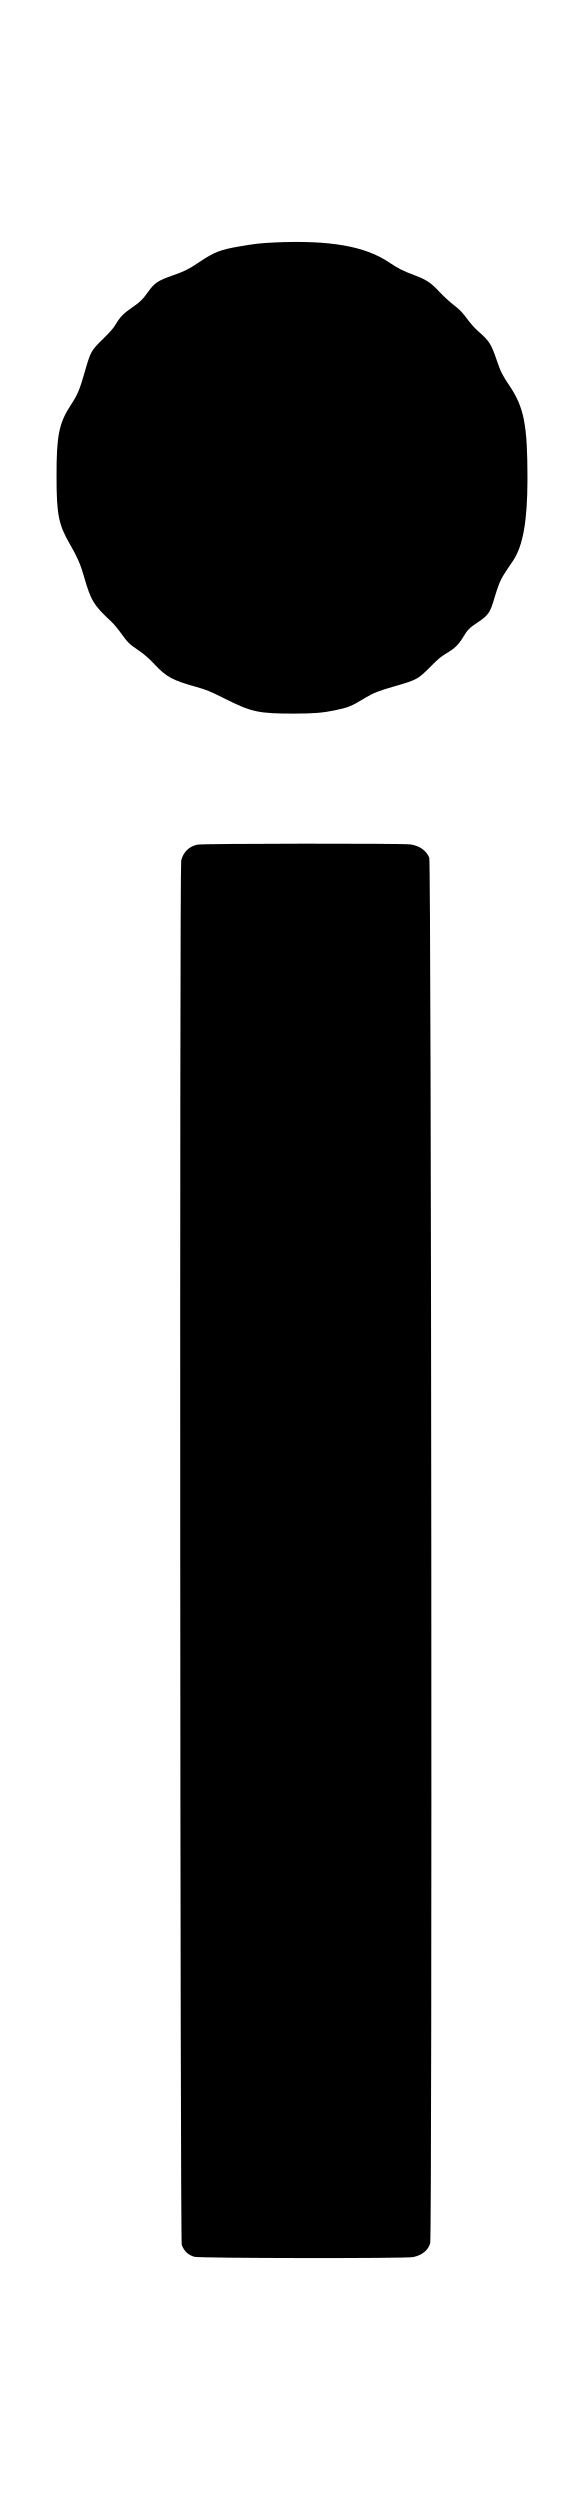
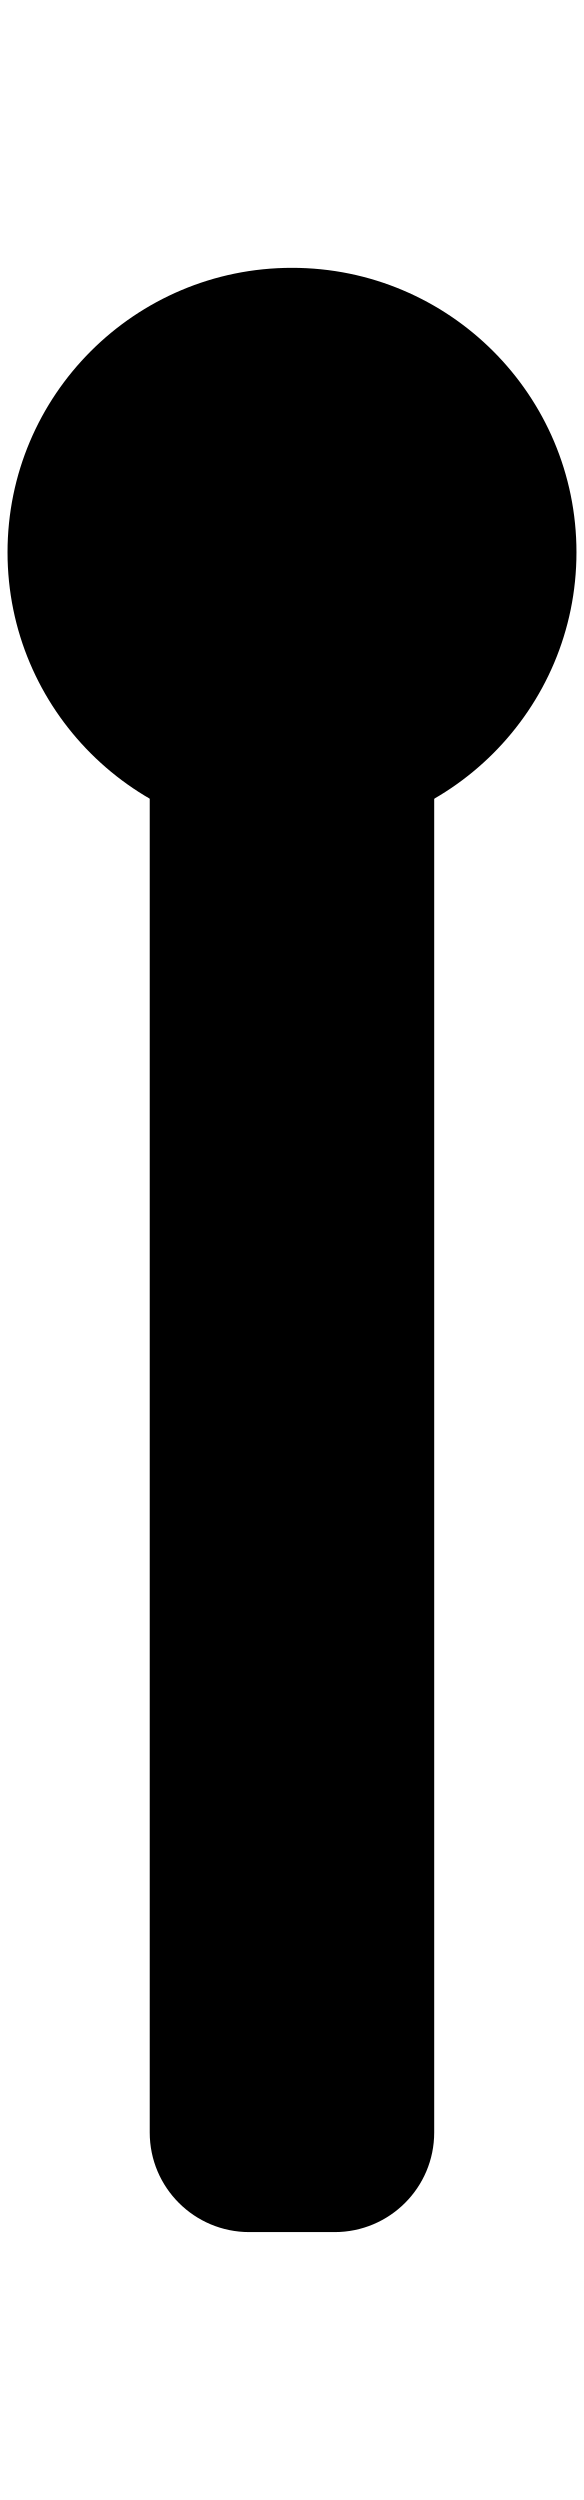
<svg xmlns="http://www.w3.org/2000/svg" viewBox="0 0 821.735 3517.998">
-   <g transform="translate(-1137.141,3345.175) scale(0.1,-0.1)" fill="#000000" stroke="none">
-     <path d="M15238 30040 c-194 -9 -281 -18 -498 -56 -269 -46 -353 -79 -565 -221 -150 -101 -206 -129 -375 -188 -207 -72 -257 -106 -346 -233 -70 -100 -119 -147 -230 -222 -113 -77 -167 -133 -226 -235 -30 -51 -79 -107 -179 -205 -165 -161 -173 -175 -254 -459 -73 -255 -101 -321 -195 -465 -169 -258 -204 -432 -203 -1006 0 -540 28 -679 188 -956 100 -171 150 -286 195 -444 101 -353 137 -412 386 -644 34 -31 98 -108 142 -170 93 -129 111 -147 254 -244 75 -52 135 -104 219 -194 163 -173 249 -219 579 -312 147 -41 191 -59 405 -166 380 -190 473 -210 975 -210 272 0 405 11 574 46 197 42 228 55 436 181 104 63 191 97 416 161 300 86 319 97 489 268 115 116 157 151 235 196 106 62 167 121 225 218 65 109 92 137 208 213 150 99 178 140 237 347 18 63 48 153 67 200 32 79 56 118 193 320 141 208 203 560 204 1150 0 762 -47 1008 -254 1315 -100 149 -124 196 -178 356 -78 229 -105 272 -250 399 -53 45 -115 114 -167 185 -70 94 -101 127 -188 194 -58 45 -148 128 -201 185 -119 128 -184 172 -353 235 -165 62 -231 96 -357 181 -341 229 -833 314 -1608 280z" />
-     <path d="M14148 21566 c-118 -25 -202 -110 -227 -227 -23 -104 -15 -19419 8 -19478 34 -89 89 -141 178 -167 71 -21 2980 -25 3078 -4 125 26 212 96 240 195 30 100 16 19424 -13 19497 -41 100 -133 166 -262 187 -99 16 -2926 13 -3002 -3z" />
-   </g>
+   <circle cx="410.9" cy="777.2" r="400.3" fill="#000000" stroke="none" />
+   <rect x="210.7" y="917.3" width="400.3" height="2223.7" rx="140.1" ry="140.1" fill="#000000" stroke="none" />
</svg>
